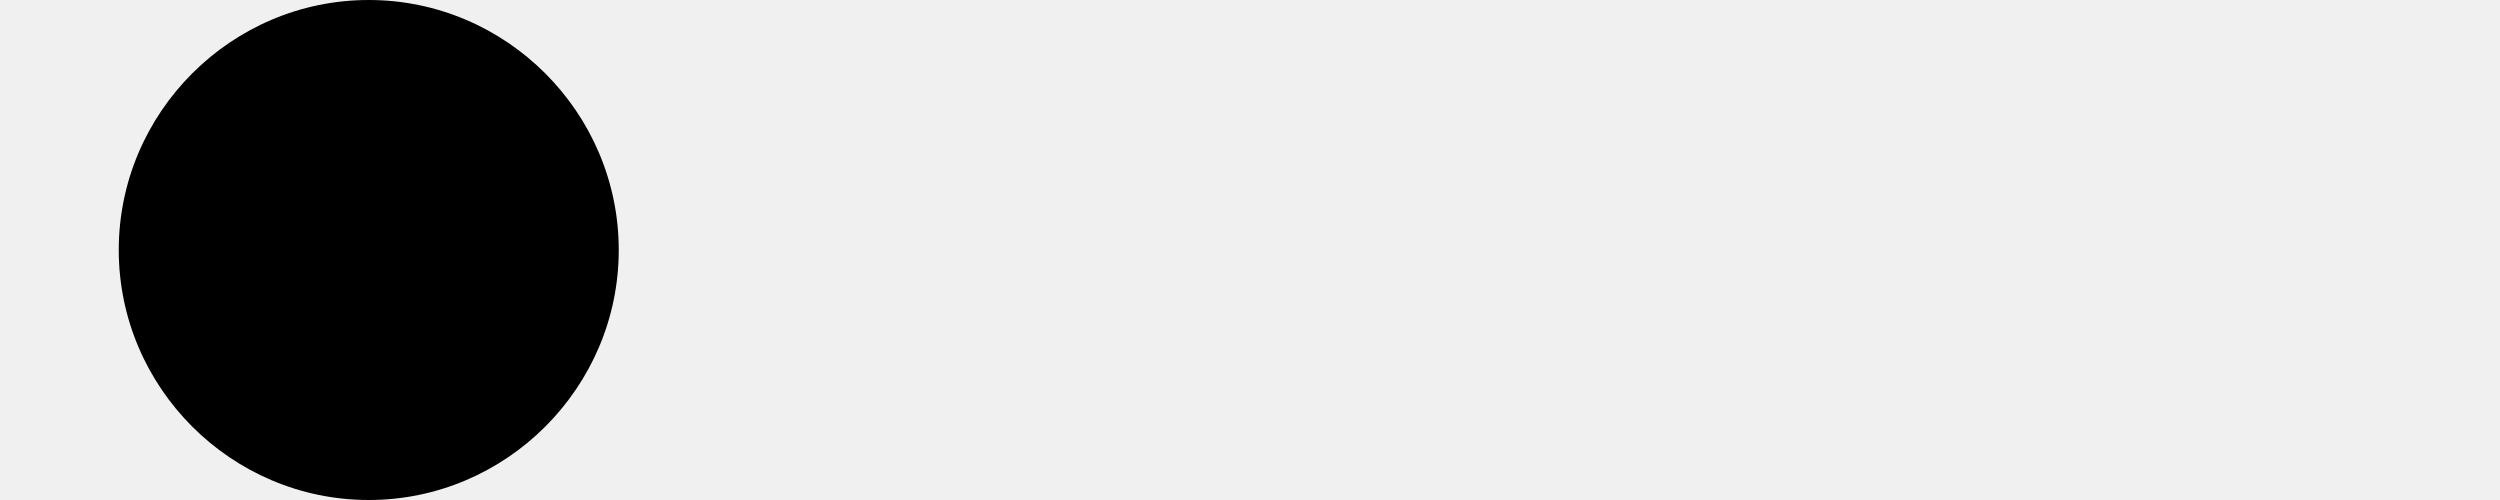
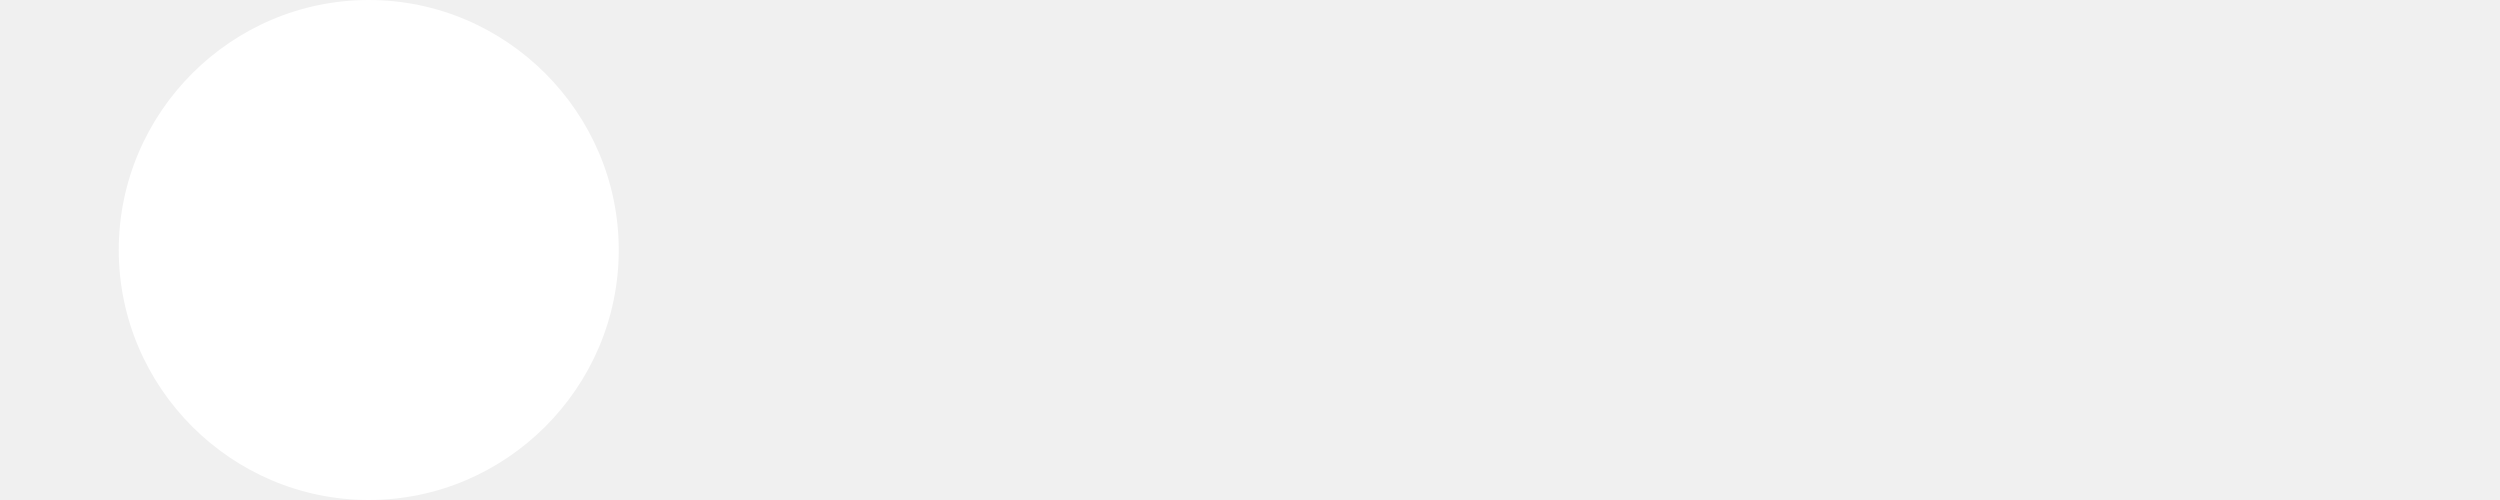
<svg xmlns="http://www.w3.org/2000/svg" x="0px" y="0px" width="20" height="4" viewBox="0 0 18.1 4">
-   <path fill="#black" d="M0,2c0,1.1,0.9,2,2,2c1.1,0,2-0.9,2-2S3.1,0,2,0C0.9,0,0,0.9,0,2">
+   <path fill="white" d="M0,2c0,1.1,0.9,2,2,2c1.1,0,2-0.9,2-2S3.1,0,2,0C0.9,0,0,0.9,0,2">
    <animate attributeName="opacity" values="0.6; 1; 0.6; 0.3; 0.1; 0.1; 0.3; 0.6;" begin="0s" dur="1.6s" repeatCount="indefinite" />
  </path>
-   <path fill="#black" d="M7,2c0,1.1,0.9,2,2,2c1.1,0,2-0.9,2-2s-0.9-2-2-2C7.9,0,7,0.9,7,2" opacity="0">
+   <path fill="white" d="M7,2c0,1.1,0.9,2,2,2c1.1,0,2-0.9,2-2s-0.9-2-2-2C7.9,0,7,0.9,7,2" opacity="0">
    <animate attributeName="opacity" values="0.1; 0.3; 0.6; 1; 0.6; 0.3; 0.1; 0.1;" begin="0s" dur="1.6s" repeatCount="indefinite" />
  </path>
-   <path fill="black" d="M14.1,2c0,1.1,0.9,2,2,2c1.1,0,2-0.9,2-2s-0.9-2-2-2C15,0,14.1,0.9,14.1,2" opacity="0">
+   <path fill="white" d="M14.1,2c0,1.1,0.9,2,2,2c1.1,0,2-0.9,2-2s-0.9-2-2-2C15,0,14.1,0.9,14.1,2" opacity="0">
    <animate attributeName="opacity" values="0.1; 0.1; 0.2; 0.2; 0.3; 0.6; 1;  0.6; 0.3;" begin="0s" dur="1.6s" repeatCount="indefinite" />
  </path>
</svg>
